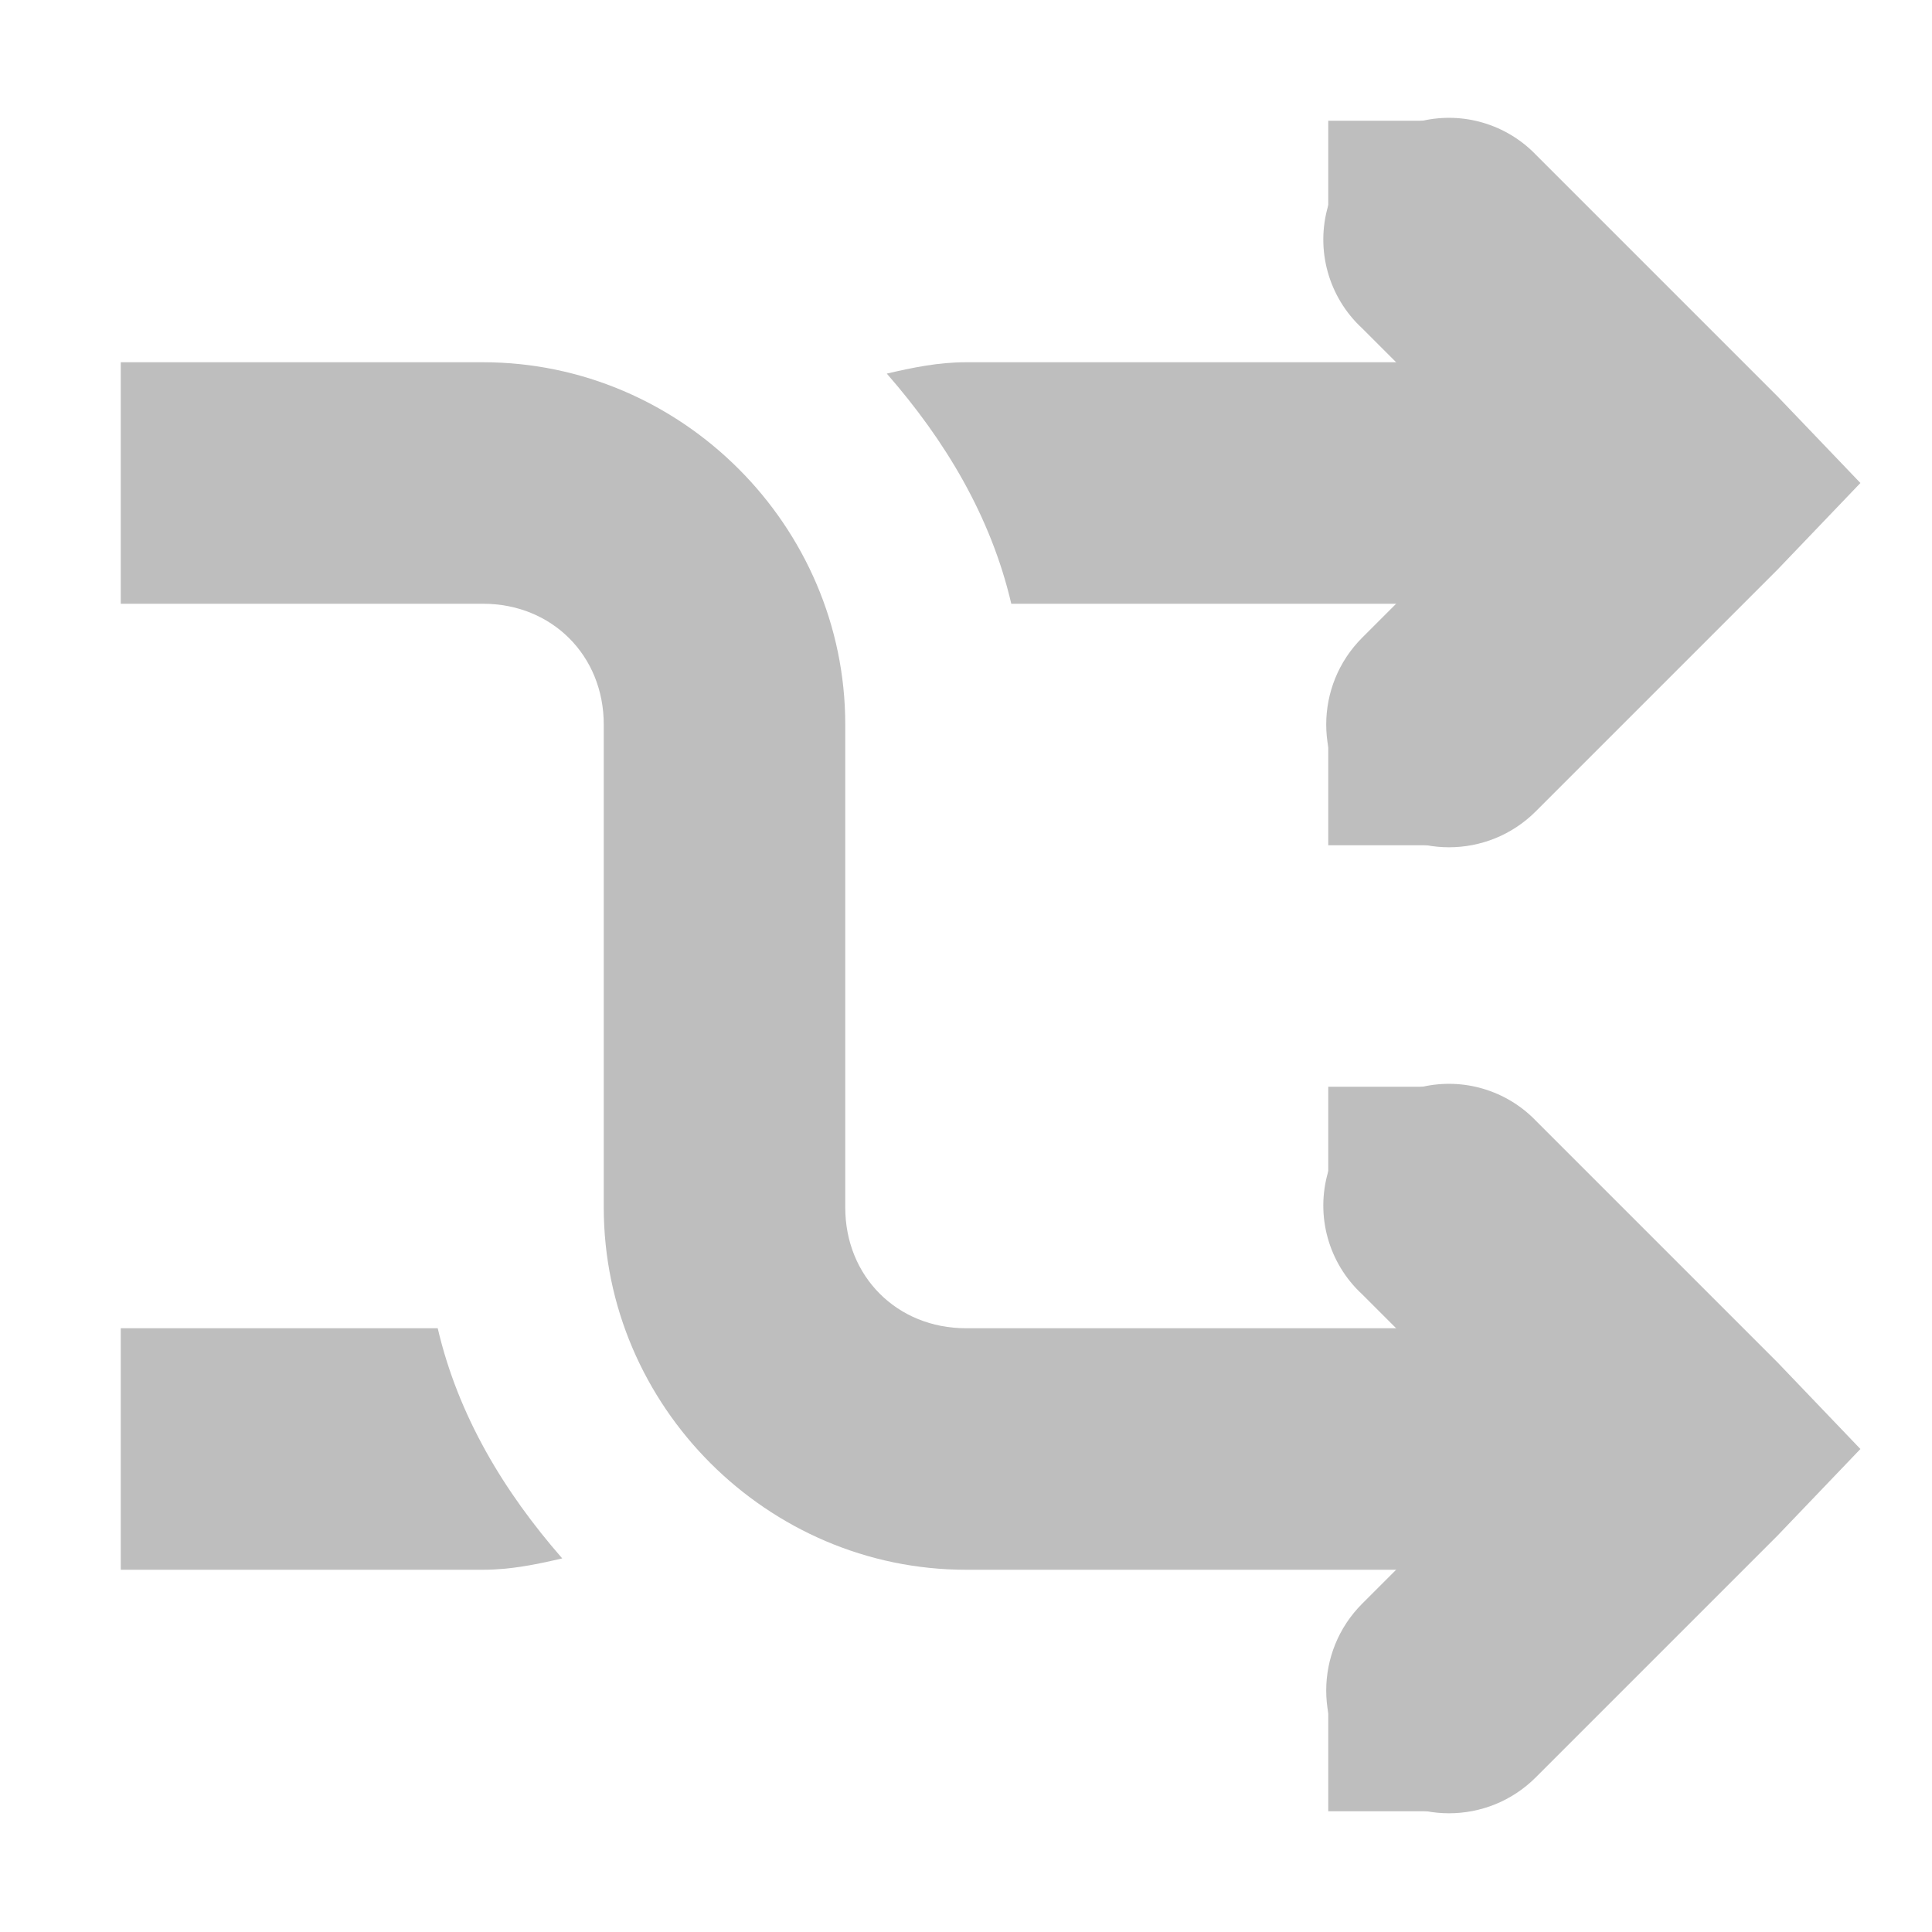
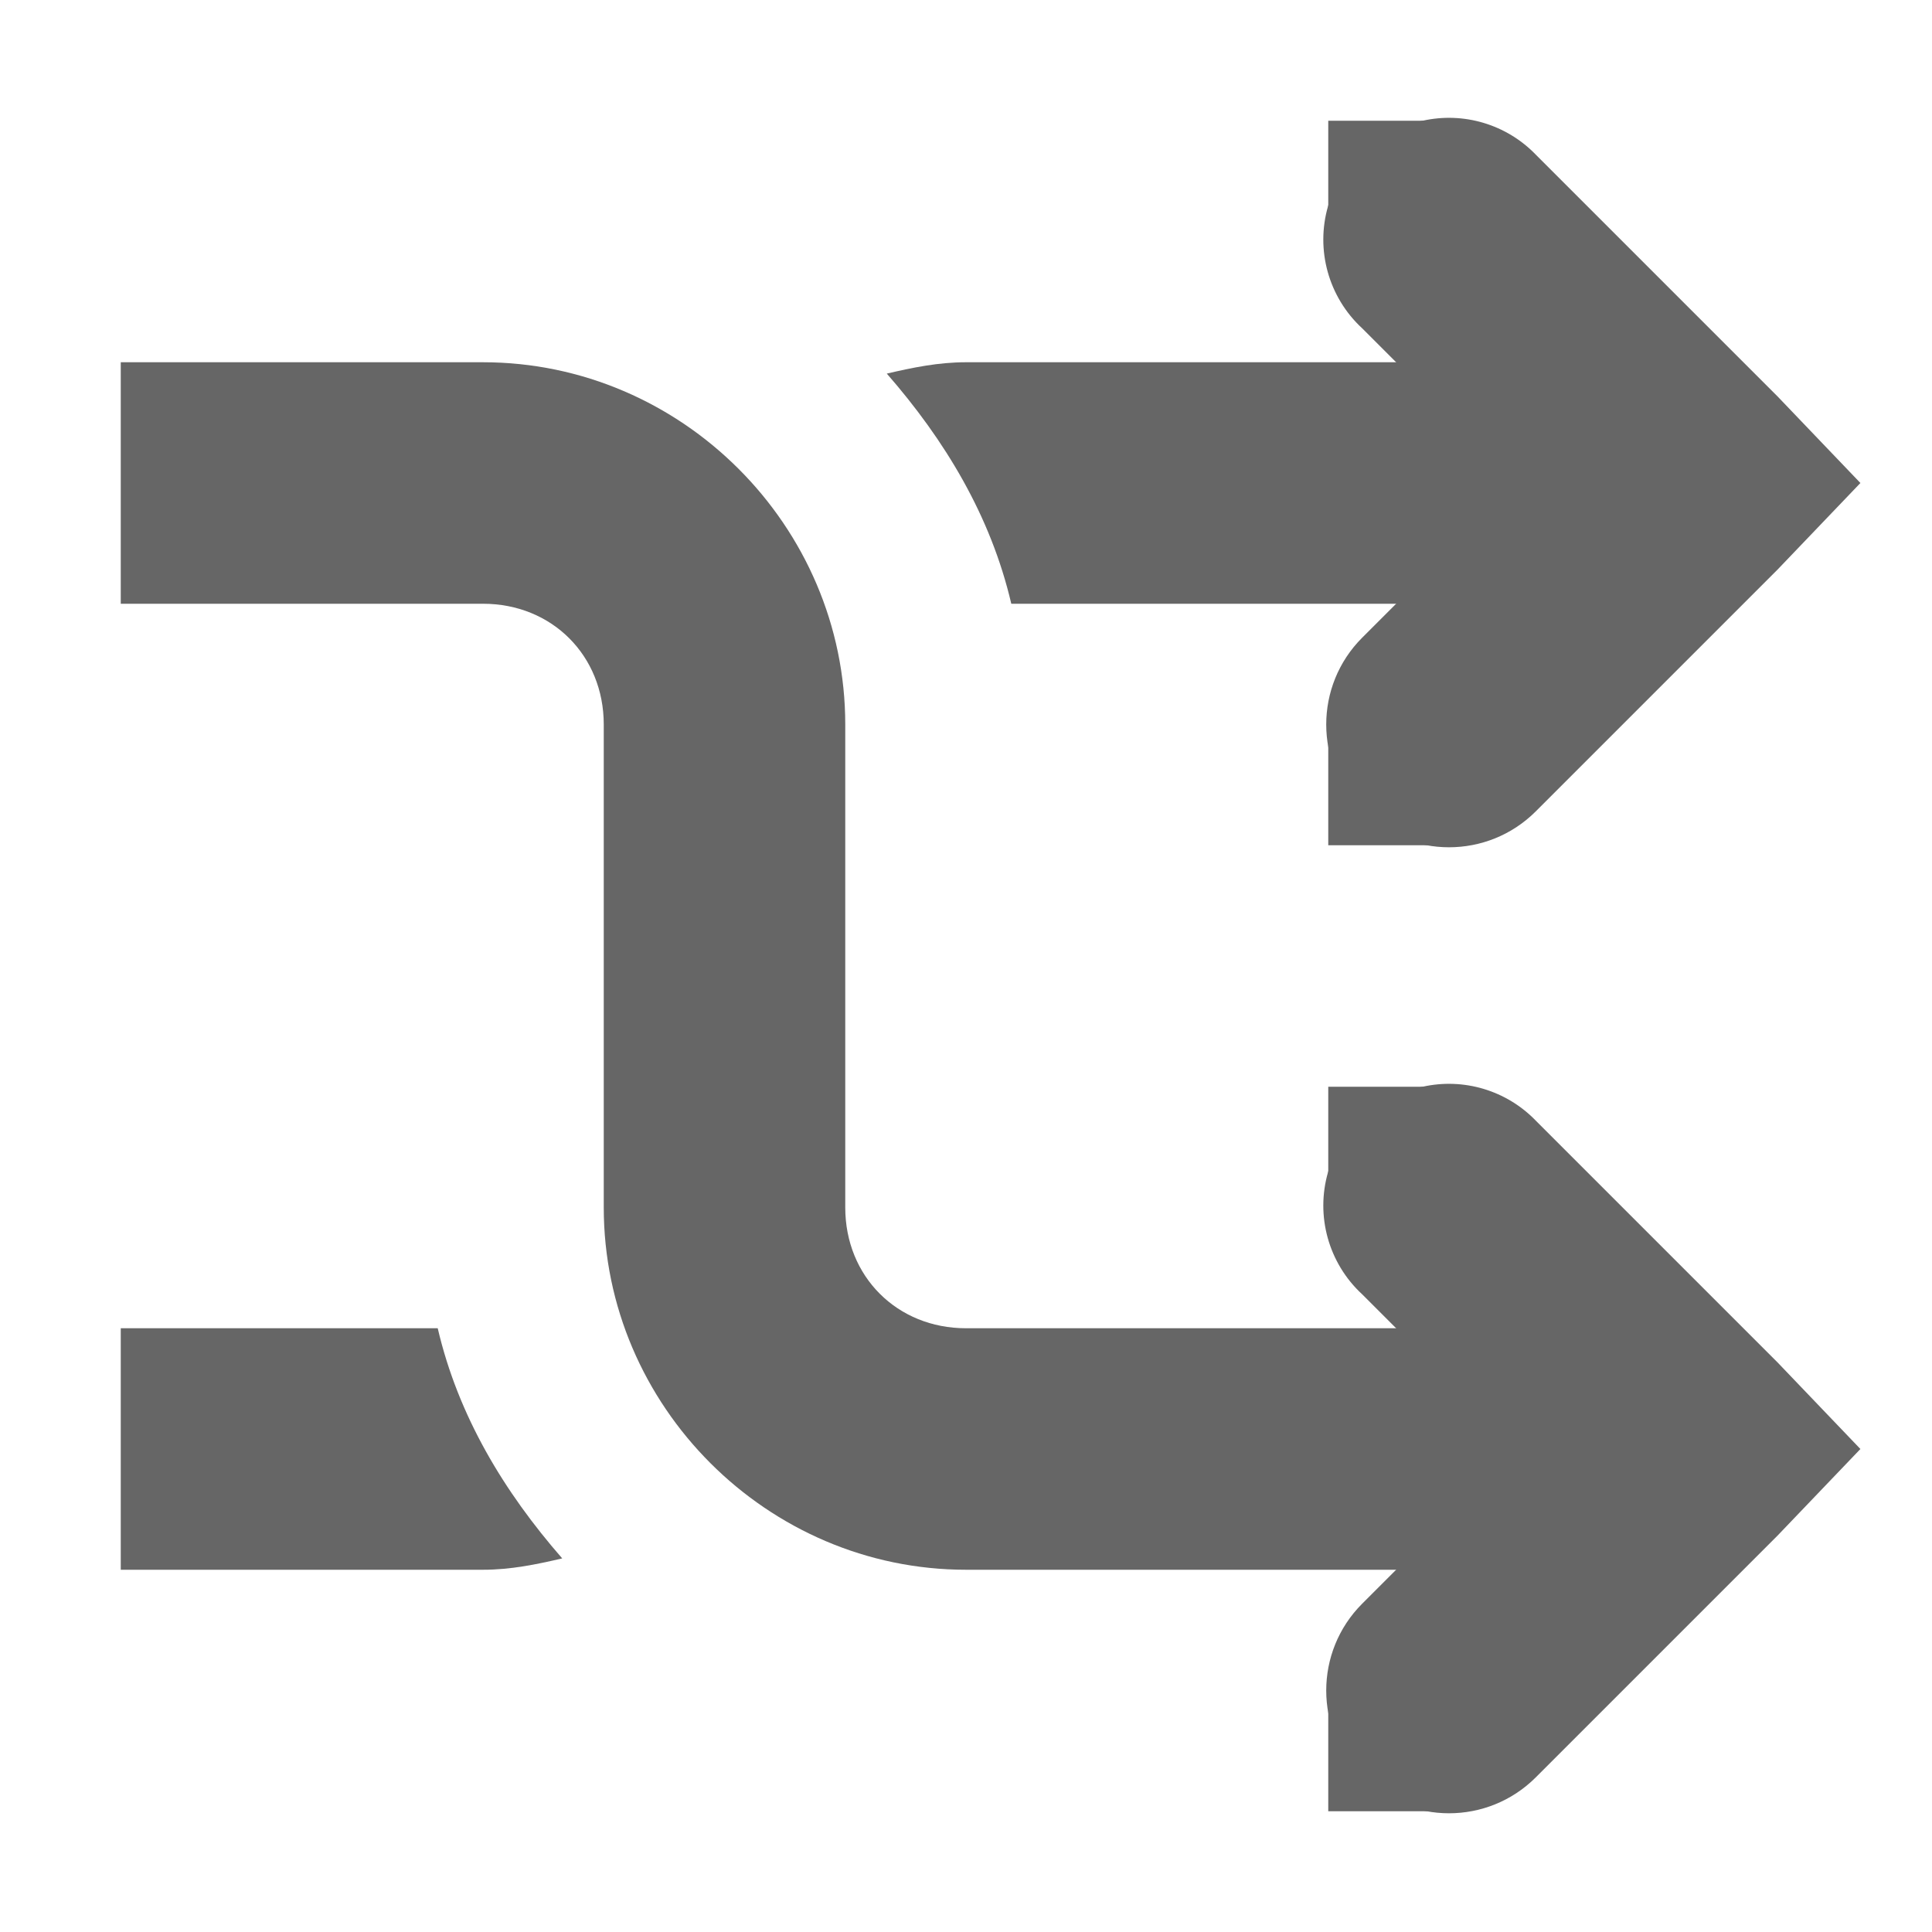
<svg xmlns="http://www.w3.org/2000/svg" width="16" id="svg7384" height="16" version="1.1">
  <defs id="defs7386" />
-   <g style="display:inline" transform="translate(-60.99995,-277)" id="layer9">
-     <path style="font-size:medium;font-style:normal;font-variant:normal;font-weight:normal;font-stretch:normal;text-indent:0;text-align:start;text-decoration:none;line-height:normal;letter-spacing:normal;word-spacing:normal;text-transform:none;direction:ltr;block-progression:tb;writing-mode:lr-tb;text-anchor:start;baseline-shift:baseline;color:#bebebe;fill:#bebebe;fill-opacity:1;stroke:none;stroke-width:2;marker:none;visibility:visible;display:inline;overflow:visible;enable-background:accumulate;font-family:Sans;-inkscape-font-specification:Sans" id="path4544" d="m 62,280 0,2 3,0 c 0.571,0 1,0.429 1,1 l 0,4 c 0,1.645 1.355,3 3,3 l 6,0 0,-2 -6,0 c -0.571,0 -1,-0.429 -1,-1 l 0,-4 c 0,-1.645 -1.355,-3 -3,-3 l -3,0 z" />
-     <path style="font-size:medium;font-style:normal;font-variant:normal;font-weight:normal;font-stretch:normal;text-indent:0;text-align:start;text-decoration:none;line-height:normal;letter-spacing:normal;word-spacing:normal;text-transform:none;direction:ltr;block-progression:tb;writing-mode:lr-tb;text-anchor:start;baseline-shift:baseline;color:#bebebe;fill:#bebebe;fill-opacity:1;stroke:none;stroke-width:2;marker:none;visibility:visible;display:inline;overflow:visible;enable-background:accumulate;font-family:Sans;-inkscape-font-specification:Sans" id="rect3217-6-2" d="m 72.781,286 a 1,1 0 0 0 -0.5,1.719 L 73.562,289 l -1.281,1.281 a 1.016,1.016 0 1 0 1.438,1.438 l 2,-2 0.688,-0.719 -0.688,-0.719 -2,-2 A 1,1 0 0 0 72.781,286 z" />
-     <path style="font-size:medium;font-style:normal;font-variant:normal;font-weight:normal;font-stretch:normal;text-indent:0;text-align:start;text-decoration:none;line-height:normal;letter-spacing:normal;word-spacing:normal;text-transform:none;direction:ltr;block-progression:tb;writing-mode:lr-tb;text-anchor:start;baseline-shift:baseline;color:#bebebe;fill:#bebebe;fill-opacity:1;stroke:none;stroke-width:2;marker:none;visibility:visible;display:inline;overflow:visible;enable-background:accumulate;font-family:Sans;-inkscape-font-specification:Sans" id="rect3217-6-2-2" d="m 72.781,278 a 1,1 0 0 0 -0.5,1.719 L 73.562,281 l -1.281,1.281 a 1.016,1.016 0 1 0 1.438,1.438 l 2,-2 0.688,-0.719 -0.688,-0.719 -2,-2 A 1,1 0 0 0 72.781,278 z" />
-     <path style="font-size:medium;font-style:normal;font-variant:normal;font-weight:normal;font-stretch:normal;text-indent:0pt;text-align:start;text-decoration:none;line-height:normal;letter-spacing:normal;word-spacing:normal;text-transform:none;direction:ltr;text-anchor:start;color:#bebebe;fill:#bebebe;fill-opacity:1;stroke:none;stroke-width:2;marker:none;visibility:visible;display:inline;overflow:visible;font-family:Andale Mono" id="path4544-1" d="m 69,280 c -0.23,0 -0.441,0.044 -0.656,0.094 0.481,0.551 0.861,1.178 1.031,1.906 l 5.625,0 0,-2 -6,0 z m -7,8 0,2 3,0 c 0.23,0 0.441,-0.044 0.656,-0.094 -0.481,-0.551 -0.861,-1.178 -1.031,-1.906 l -2.625,0 z" />
-     <rect style="color:#000000;fill:#bebebe;fill-opacity:1;fill-rule:nonzero;stroke:none;stroke-width:2;marker:none;visibility:visible;display:inline;overflow:visible;enable-background:accumulate" width="1" id="rect4723-9" height="1" y="286" x="72" />
-     <rect style="color:#000000;fill:#bebebe;fill-opacity:1;fill-rule:nonzero;stroke:none;stroke-width:2;marker:none;visibility:visible;display:inline;overflow:visible;enable-background:accumulate" width="1" id="rect4723-0-7" height="1" y="291" x="72" />
-     <rect style="color:#000000;fill:#bebebe;fill-opacity:1;fill-rule:nonzero;stroke:none;stroke-width:2;marker:none;visibility:visible;display:inline;overflow:visible;enable-background:accumulate" width="1" id="rect4723-9-6" height="1" y="278" x="72" />
-     <rect style="color:#000000;fill:#bebebe;fill-opacity:1;fill-rule:nonzero;stroke:none;stroke-width:2;marker:none;visibility:visible;display:inline;overflow:visible;enable-background:accumulate" width="1" id="rect4723-0-7-8" height="1" y="283" x="72" />
+   <g style="display:inline" opacity="0.6" transform="translate(-60.99995,-277)" id="layer9">
+     <path style="font-size:medium;font-style:normal;font-variant:normal;font-weight:normal;font-stretch:normal;text-indent:0;text-align:start;text-decoration:none;line-height:normal;letter-spacing:normal;word-spacing:normal;text-transform:none;direction:ltr;block-progression:tb;writing-mode:lr-tb;text-anchor:start;baseline-shift:baseline;color:#000000;fill:#000000;fill-opacity:1;stroke:none;stroke-width:2;marker:none;visibility:visible;display:inline;overflow:visible;enable-background:accumulate;font-family:Sans;-inkscape-font-specification:Sans" id="path4544" d="m 62,280 0,2 3,0 c 0.571,0 1,0.429 1,1 l 0,4 c 0,1.645 1.355,3 3,3 l 6,0 0,-2 -6,0 c -0.571,0 -1,-0.429 -1,-1 l 0,-4 c 0,-1.645 -1.355,-3 -3,-3 l -3,0 z" />
+     <path style="font-size:medium;font-style:normal;font-variant:normal;font-weight:normal;font-stretch:normal;text-indent:0;text-align:start;text-decoration:none;line-height:normal;letter-spacing:normal;word-spacing:normal;text-transform:none;direction:ltr;block-progression:tb;writing-mode:lr-tb;text-anchor:start;baseline-shift:baseline;color:#000000;fill:#000000;fill-opacity:1;stroke:none;stroke-width:2;marker:none;visibility:visible;display:inline;overflow:visible;enable-background:accumulate;font-family:Sans;-inkscape-font-specification:Sans" id="rect3217-6-2" d="m 72.781,286 a 1,1 0 0 0 -0.5,1.719 L 73.562,289 l -1.281,1.281 a 1.016,1.016 0 1 0 1.438,1.438 l 2,-2 0.688,-0.719 -0.688,-0.719 -2,-2 A 1,1 0 0 0 72.781,286 z" />
+     <path style="font-size:medium;font-style:normal;font-variant:normal;font-weight:normal;font-stretch:normal;text-indent:0;text-align:start;text-decoration:none;line-height:normal;letter-spacing:normal;word-spacing:normal;text-transform:none;direction:ltr;block-progression:tb;writing-mode:lr-tb;text-anchor:start;baseline-shift:baseline;color:#000000;fill:#000000;fill-opacity:1;stroke:none;stroke-width:2;marker:none;visibility:visible;display:inline;overflow:visible;enable-background:accumulate;font-family:Sans;-inkscape-font-specification:Sans" id="rect3217-6-2-2" d="m 72.781,278 a 1,1 0 0 0 -0.5,1.719 L 73.562,281 l -1.281,1.281 a 1.016,1.016 0 1 0 1.438,1.438 l 2,-2 0.688,-0.719 -0.688,-0.719 -2,-2 A 1,1 0 0 0 72.781,278 z" />
+     <path style="font-size:medium;font-style:normal;font-variant:normal;font-weight:normal;font-stretch:normal;text-indent:0pt;text-align:start;text-decoration:none;line-height:normal;letter-spacing:normal;word-spacing:normal;text-transform:none;direction:ltr;text-anchor:start;color:#bebebe;fill:#000000;fill-opacity:1;stroke:none;stroke-width:2;marker:none;visibility:visible;display:inline;overflow:visible;font-family:Andale Mono" id="path4544-1" d="m 69,280 c -0.23,0 -0.441,0.044 -0.656,0.094 0.481,0.551 0.861,1.178 1.031,1.906 l 5.625,0 0,-2 -6,0 z m -7,8 0,2 3,0 c 0.23,0 0.441,-0.044 0.656,-0.094 -0.481,-0.551 -0.861,-1.178 -1.031,-1.906 l -2.625,0 z" />
+     <rect style="color:#000000;fill:#000000;fill-opacity:1;fill-rule:nonzero;stroke:none;stroke-width:2;marker:none;visibility:visible;display:inline;overflow:visible;enable-background:accumulate" width="1" id="rect4723-9" height="1" y="286" x="72" />
+     <rect style="color:#000000;fill:#000000;fill-opacity:1;fill-rule:nonzero;stroke:none;stroke-width:2;marker:none;visibility:visible;display:inline;overflow:visible;enable-background:accumulate" width="1" id="rect4723-0-7" height="1" y="291" x="72" />
+     <rect style="color:#000000;fill:#000000;fill-opacity:1;fill-rule:nonzero;stroke:none;stroke-width:2;marker:none;visibility:visible;display:inline;overflow:visible;enable-background:accumulate" width="1" id="rect4723-9-6" height="1" y="278" x="72" />
+     <rect style="color:#000000;fill:#000000;fill-opacity:1;fill-rule:nonzero;stroke:none;stroke-width:2;marker:none;visibility:visible;display:inline;overflow:visible;enable-background:accumulate" width="1" id="rect4723-0-7-8" height="1" y="283" x="72" />
  </g>
  <g transform="translate(-60.99995,-277)" id="layer10" />
  <g transform="translate(-60.99995,-277)" id="layer11" />
  <g transform="translate(-60.99995,-277)" id="layer13" />
  <g transform="translate(-60.99995,-277)" id="layer14" />
  <g style="display:inline" transform="translate(-60.99995,-277)" id="layer15" />
  <g transform="translate(-60.99995,-277)" style="display:inline" id="g71291" />
  <g style="display:inline" transform="translate(-60.99995,-277)" id="g4953" />
  <g transform="translate(-60.99995,-277)" style="display:inline" id="layer12" />
</svg>
